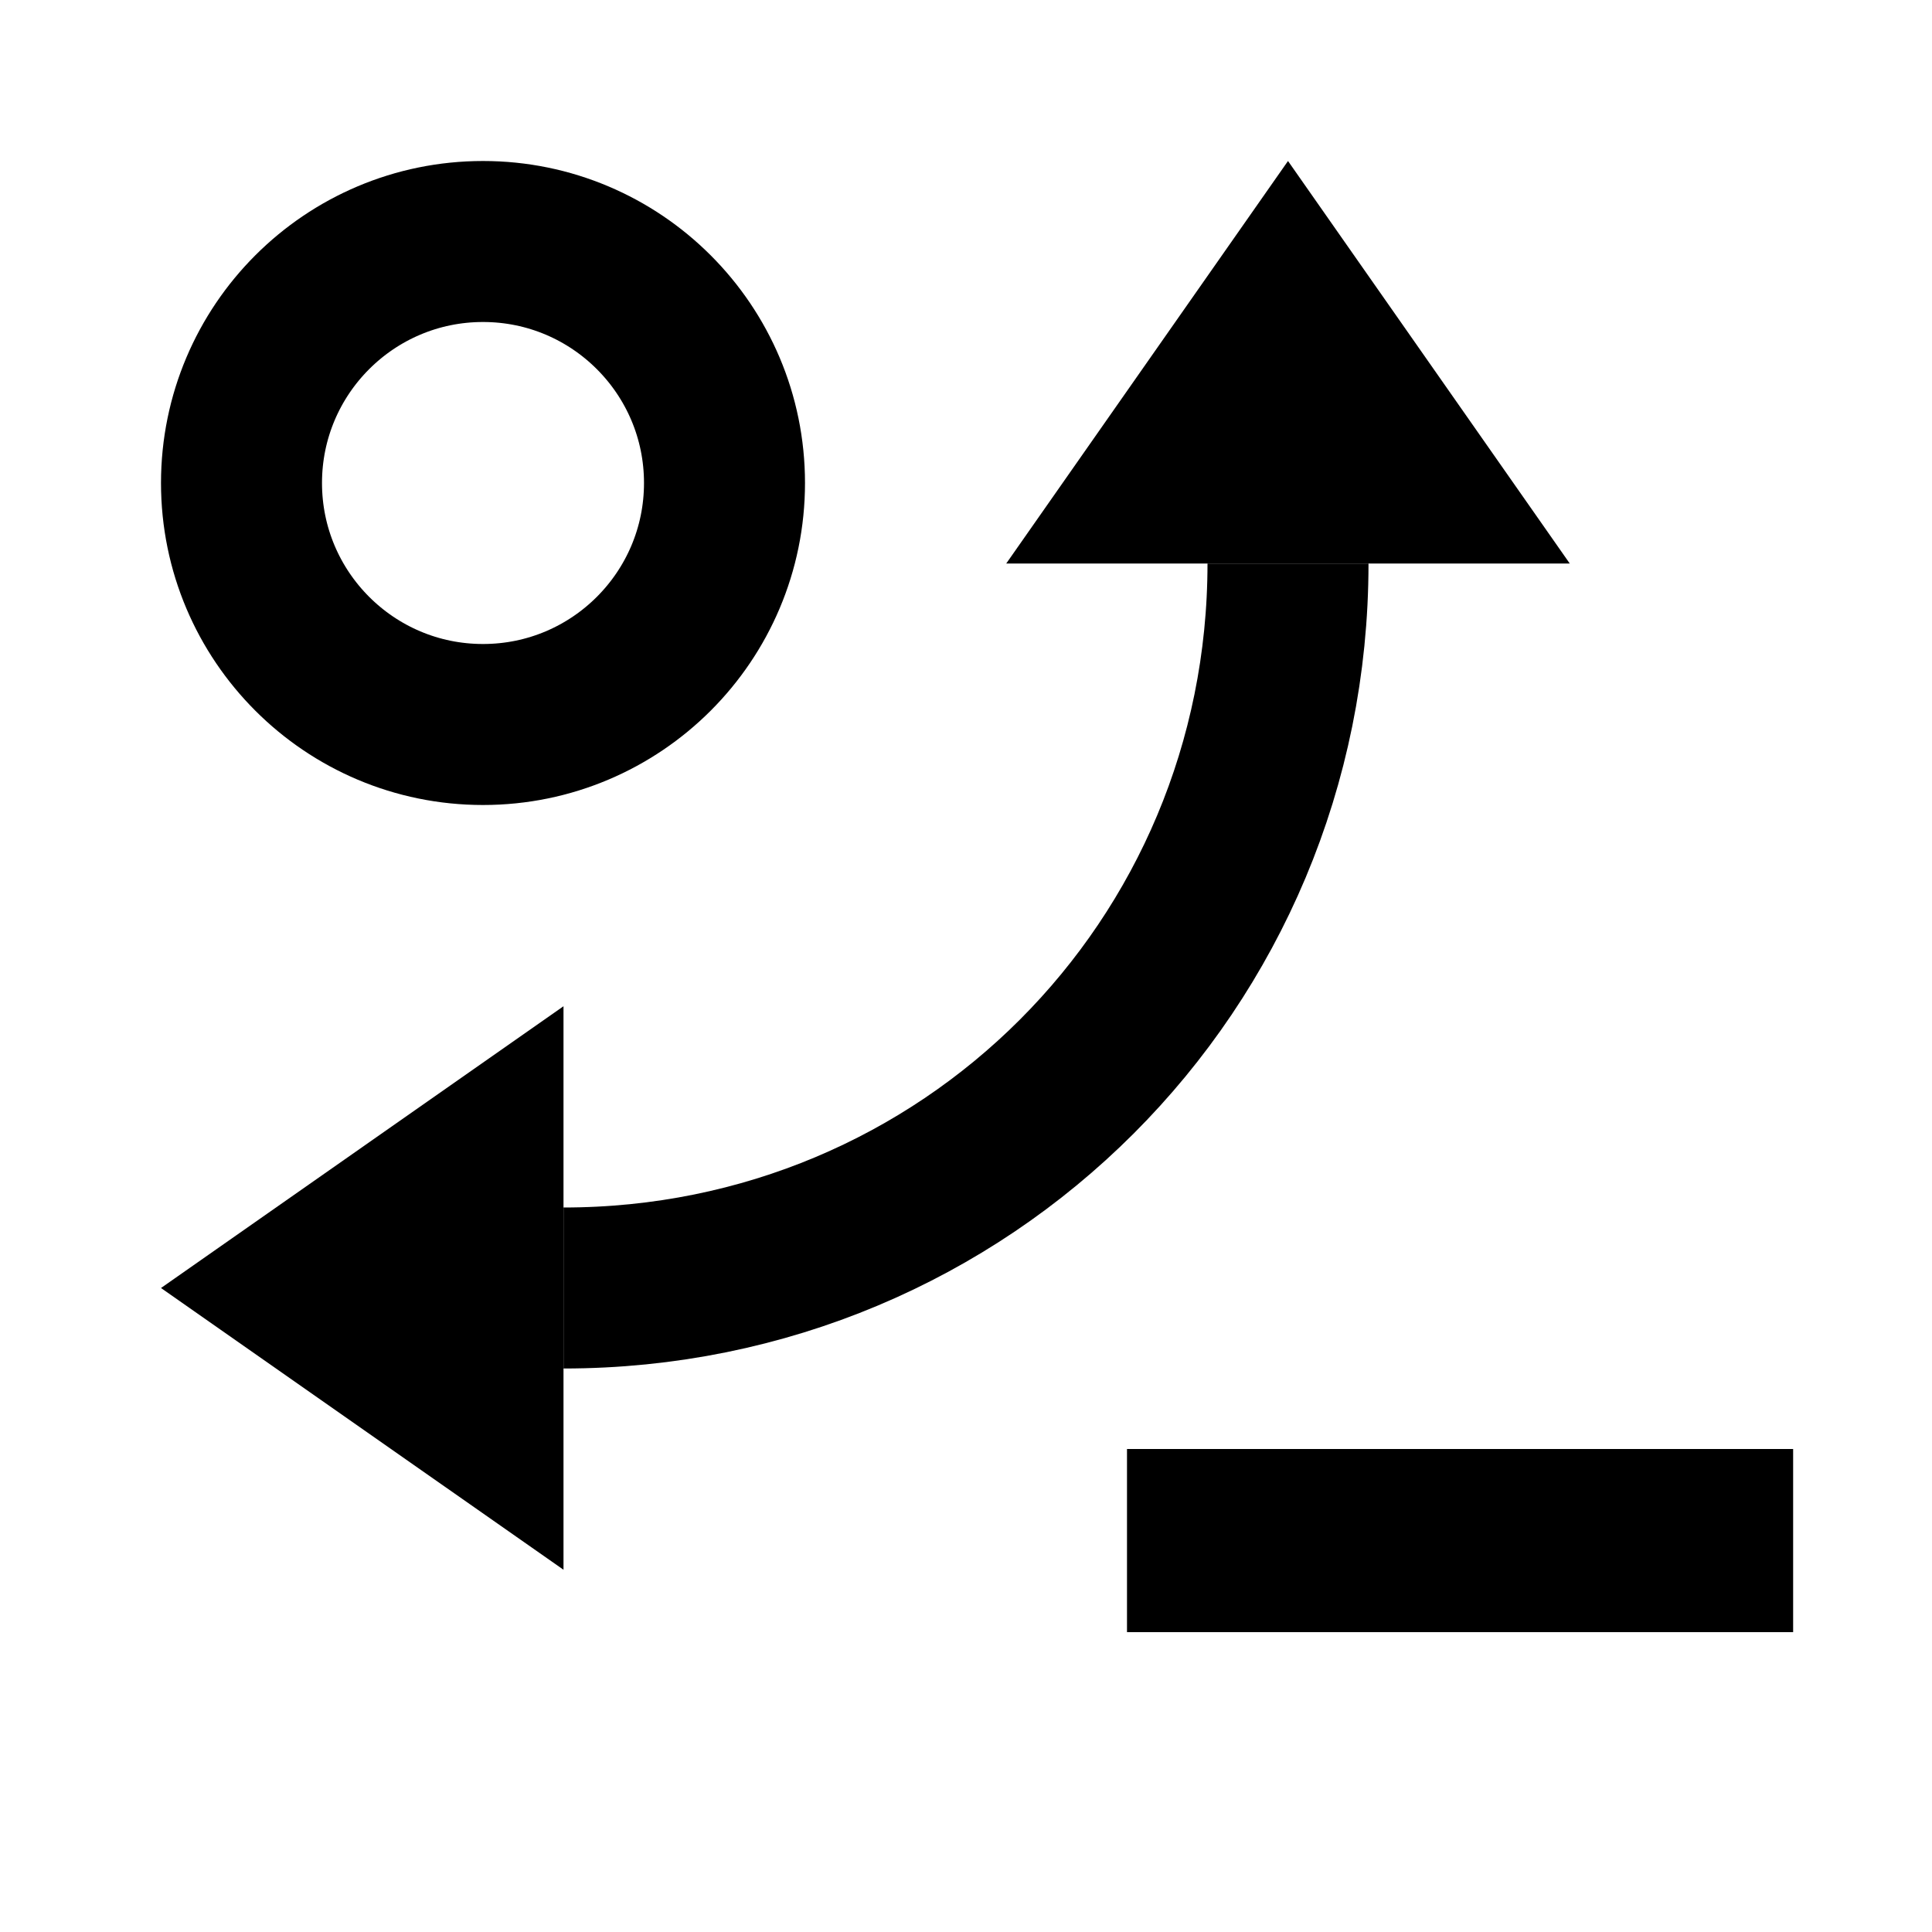
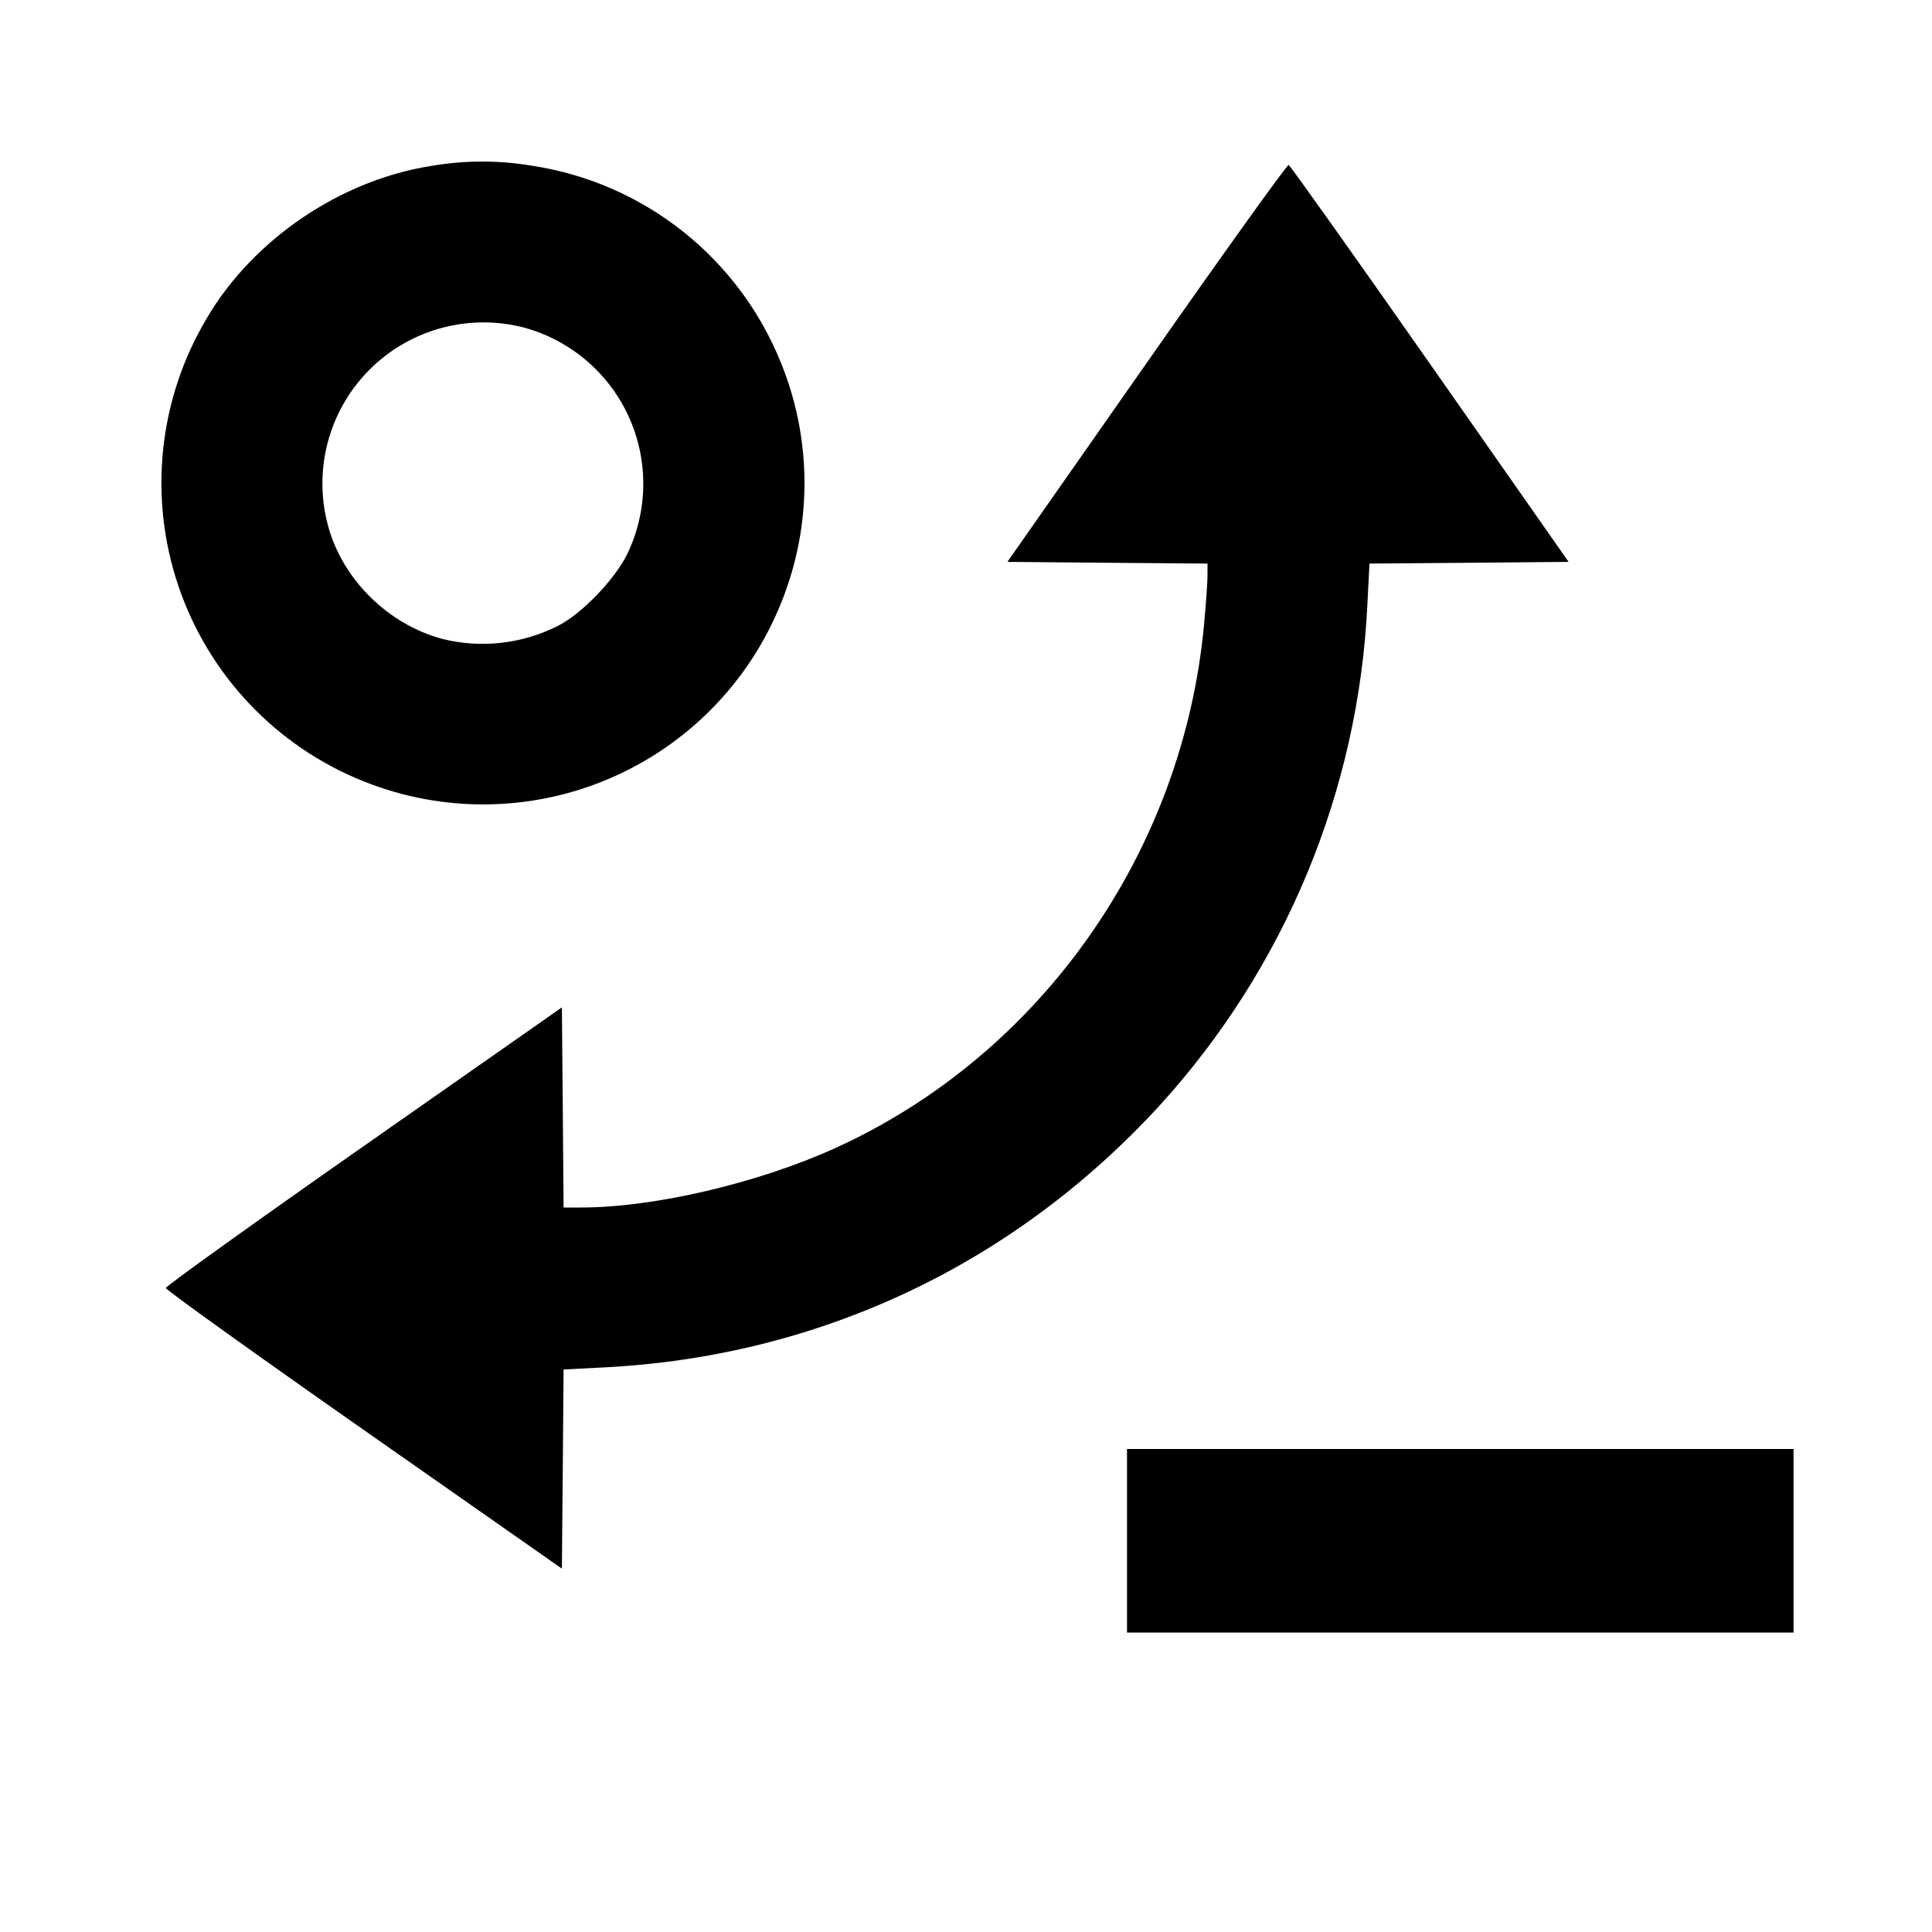
- <svg xmlns="http://www.w3.org/2000/svg" width="24" height="24" viewBox="0 0 24 24" fill="none">
-   <circle cx="6" cy="6" r="3" stroke="black" stroke-width="2" />
-   <path d="M14 20.275H17H19.275H22.275V18H19.275H17H14V20.275Z" fill="black" />
-   <path d="M7 16C12 16 16 12 16 7" stroke="black" stroke-width="2" />
-   <path d="M7 12.5V16V19.5L2 16L7 12.5Z" fill="black" />
-   <path d="M19.5 7L15.5 7L12.5 7L16 2L19.5 7Z" fill="black" />
+ <svg xmlns="http://www.w3.org/2000/svg" width="24" height="24" fill="none">
+   <path d="M5.358 2.061c-1.128.176-2.215.913-2.789 1.892a3.992 3.992 0 0 0 1.943 5.751 3.988 3.988 0 0 0 5.192-2.216 3.963 3.963 0 0 0 .001-2.972 3.978 3.978 0 0 0-3.1-2.458 3.728 3.728 0 0 0-1.247.003m8.886 2.448-1.73 2.471 1.243.011 1.243.01v.15c0 .082-.019.356-.043.609-.263 2.837-2.036 5.35-4.59 6.506-.96.434-2.245.734-3.145.734h-.221l-.01-1.243-.011-1.243-2.46 1.722c-1.353.947-2.46 1.741-2.46 1.764 0 .023 1.107.817 2.46 1.764l2.46 1.722.011-1.237.01-1.237.51-.026c2.667-.137 5.083-1.277 6.895-3.254a9.942 9.942 0 0 0 2.58-6.221l.026-.51 1.237-.01 1.237-.011-1.722-2.46c-.947-1.352-1.737-2.464-1.756-2.471-.019-.006-.813 1.101-1.764 2.46m-7.721-.436a2.011 2.011 0 0 1 1.27 2.807c-.155.318-.566.745-.863.895a2.07 2.07 0 0 1-1.422.165c-.685-.178-1.259-.746-1.435-1.417a2.001 2.001 0 0 1 2.45-2.45M14 19.14v1.14h8.28V18H14v1.14" fill="black" />
</svg>
